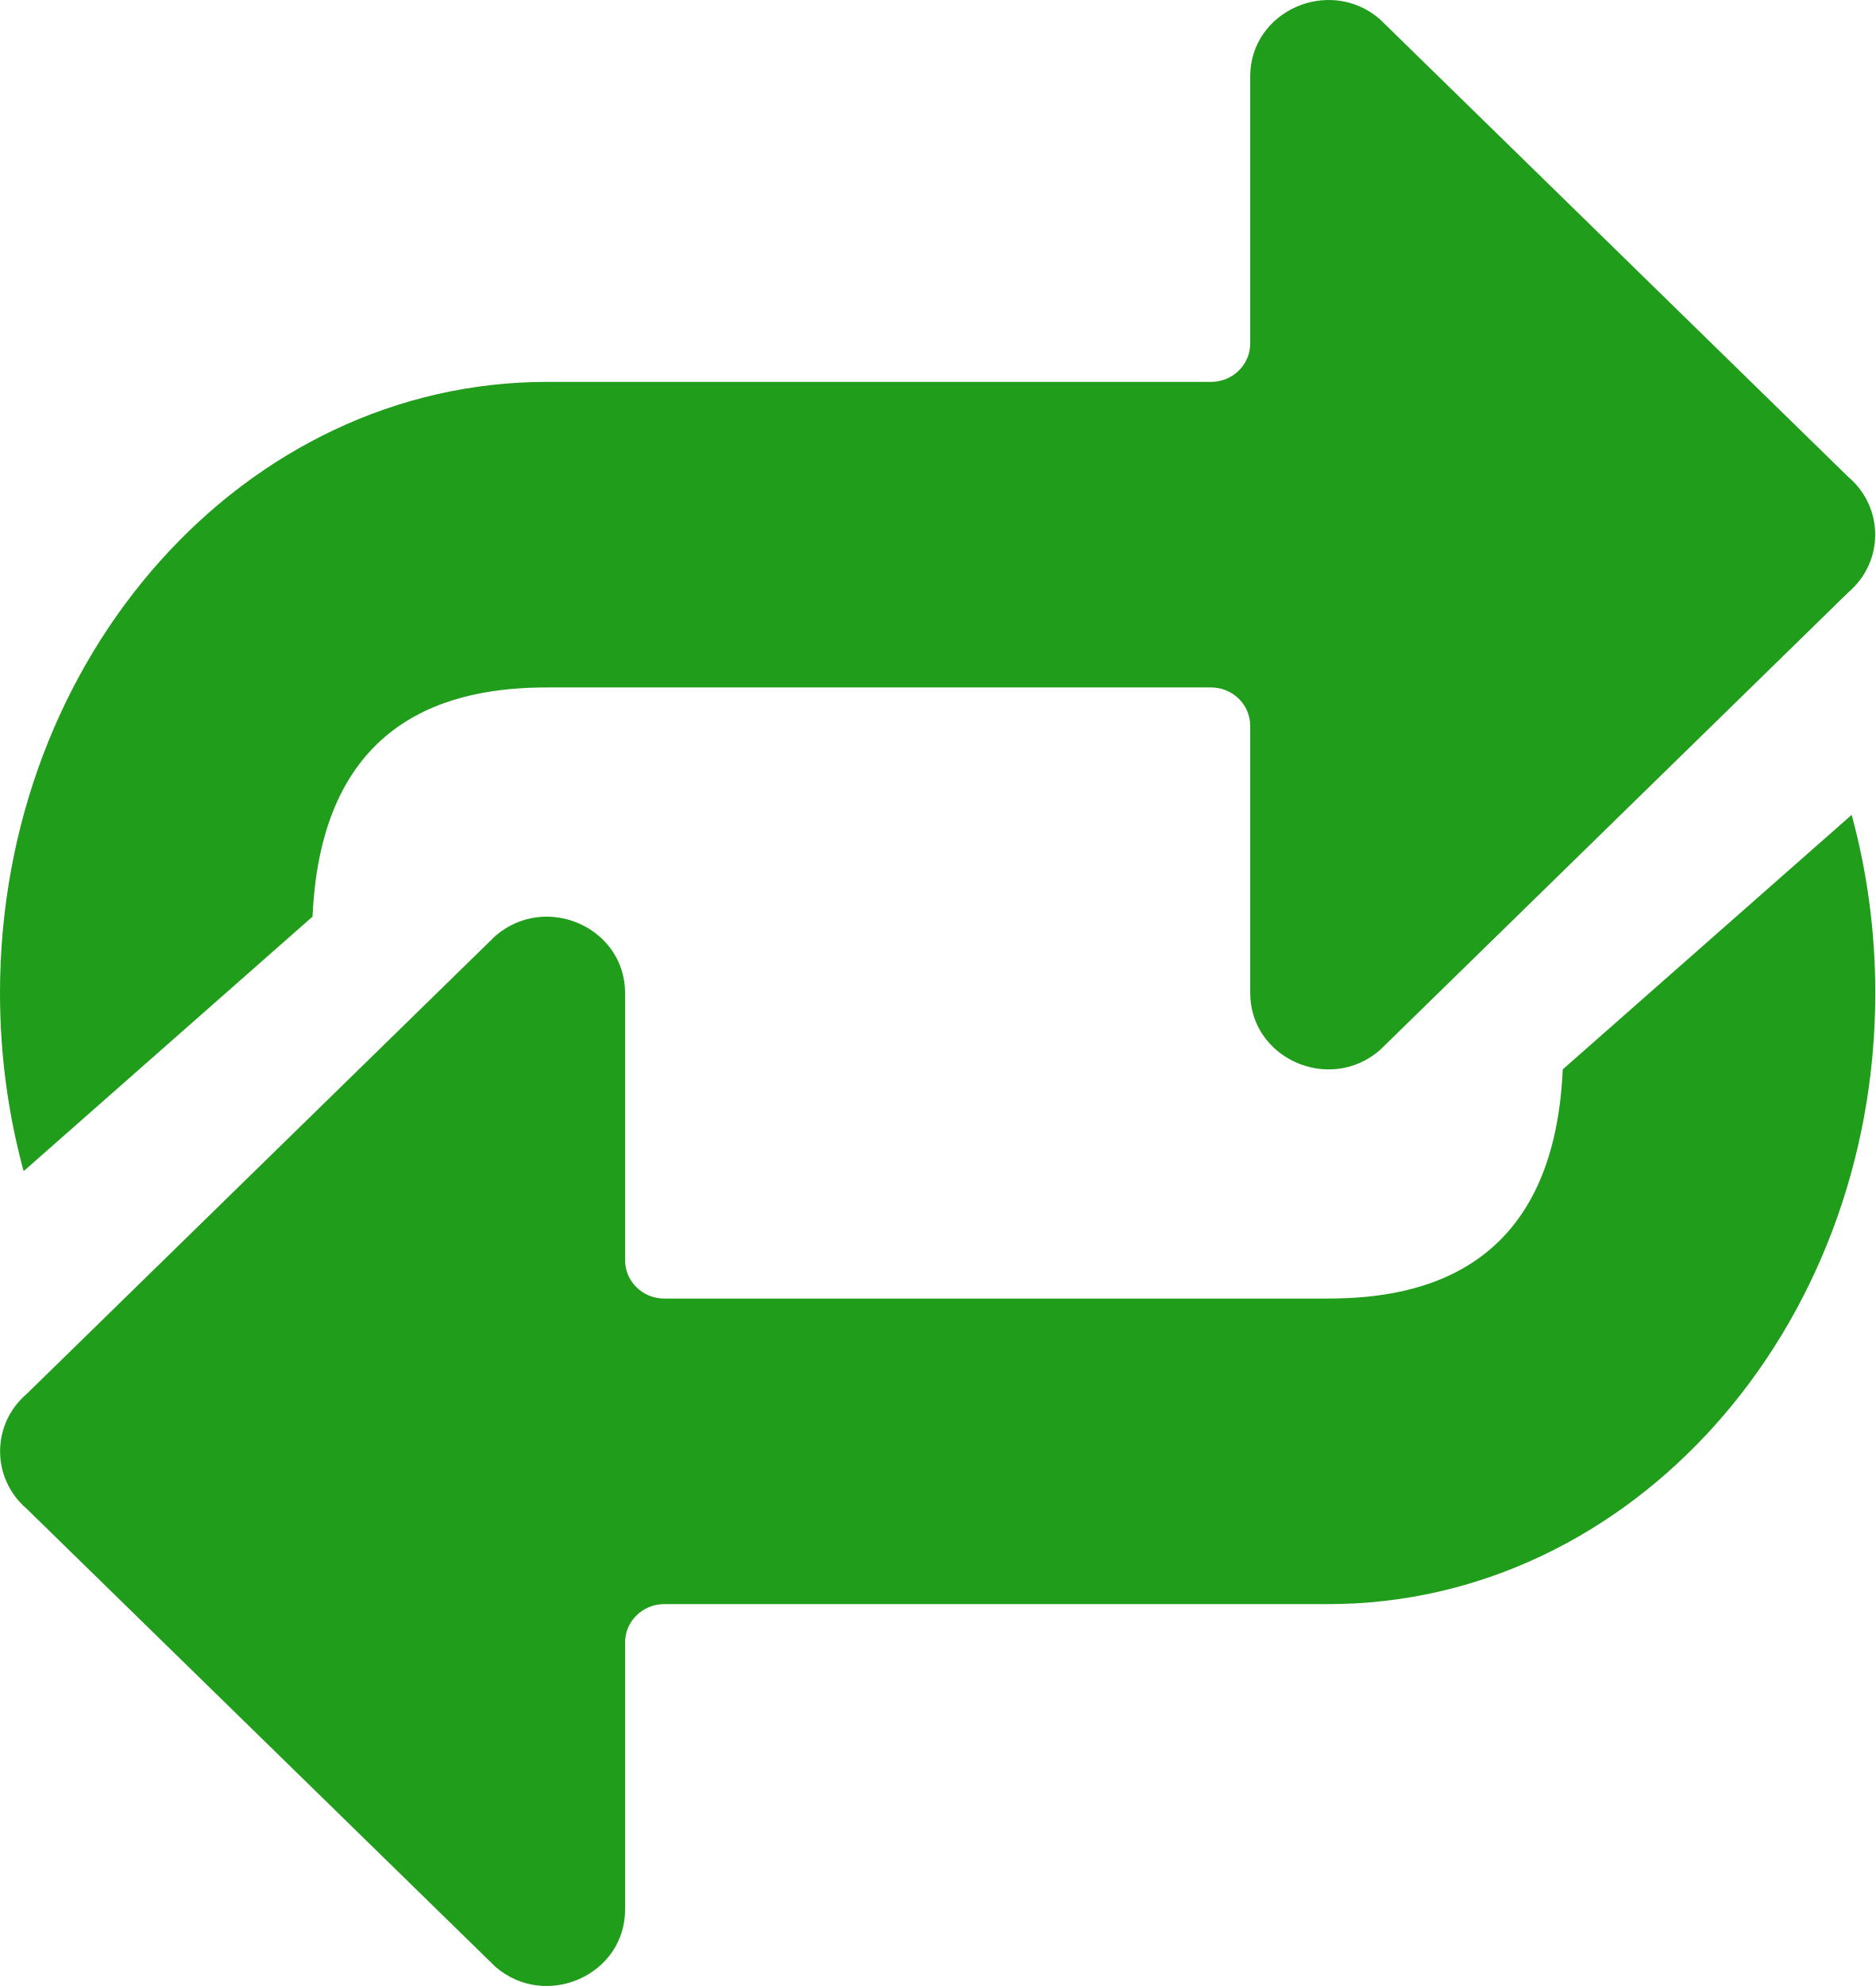
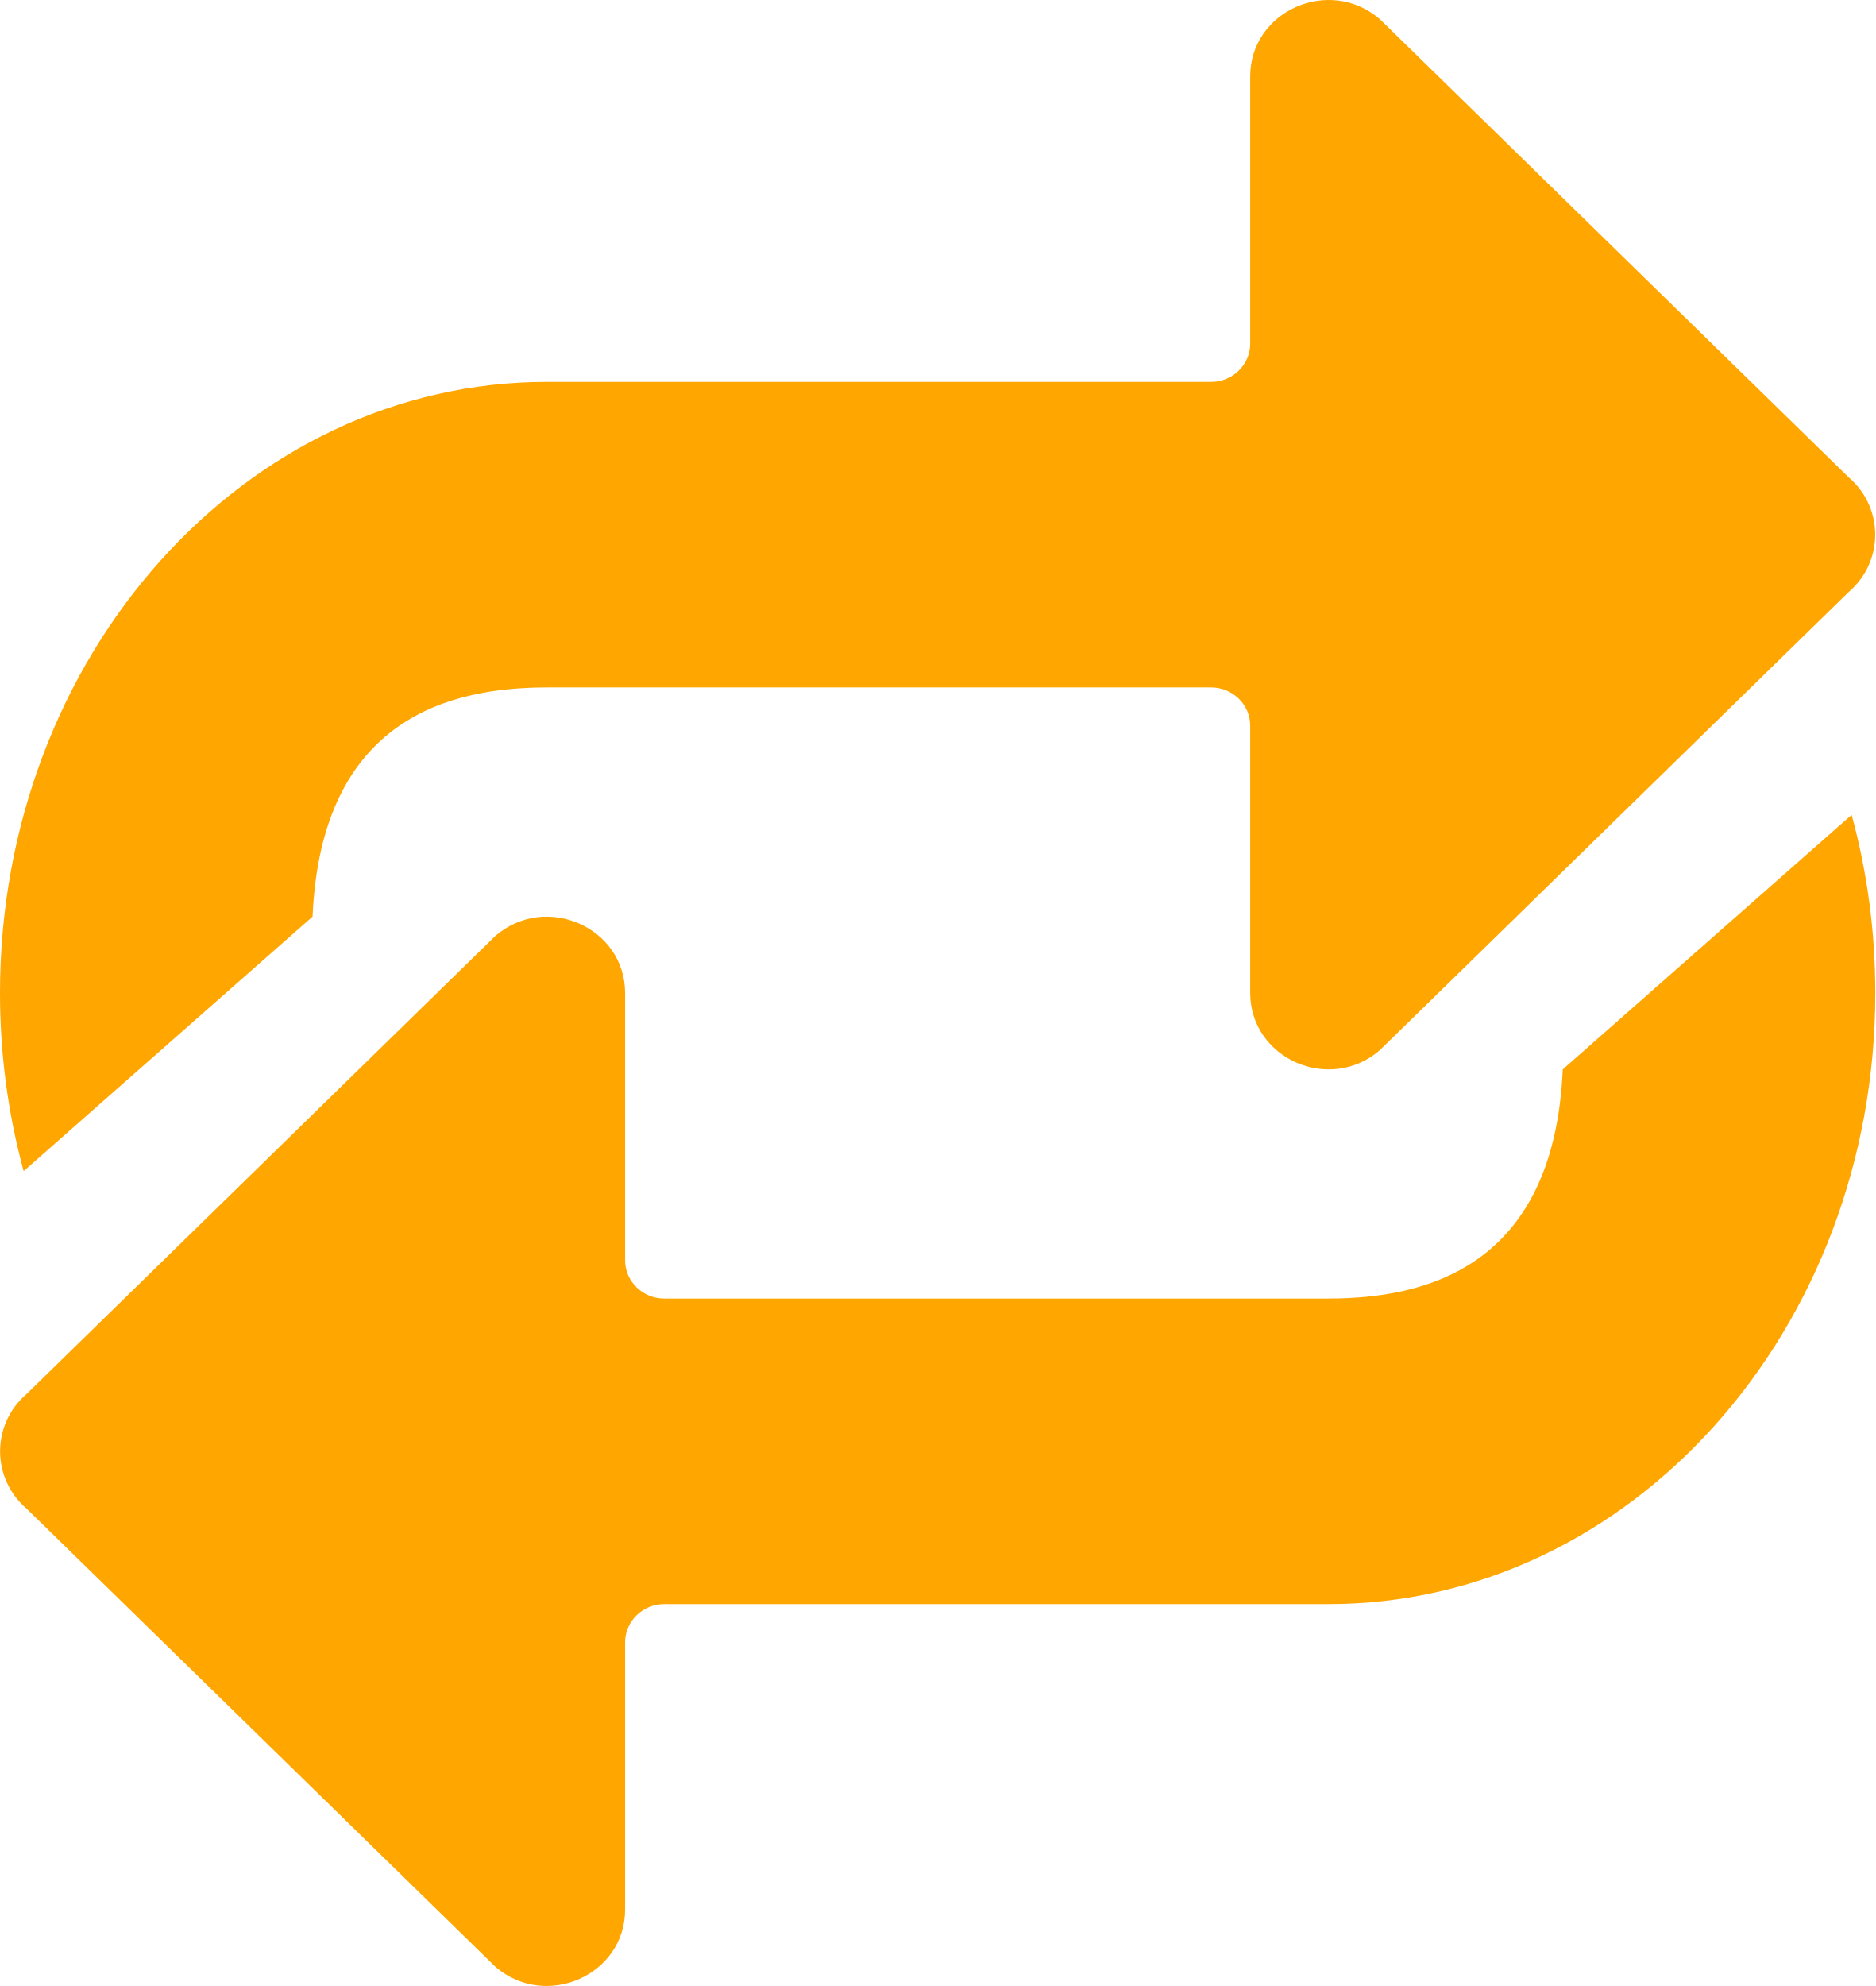
<svg xmlns="http://www.w3.org/2000/svg" width="17" height="18" version="1.1" id="svg1673">
  <defs id="defs1677">
    <linearGradient y2="123.913" y1="4.25" x2="64" x1="64" gradientUnits="userSpaceOnUse" id="SVGID_1_">
      <stop id="stop1646" style="stop-color:#FFAB40" offset="0" />
      <stop id="stop1648" style="stop-color:#FF6D00" offset="1" />
    </linearGradient>
  </defs>
-   <g style="fill:#209d1b;fill-opacity:1" id="g1667" transform="matrix(0.1770833,0,0,0.1730874,-2.833333,-2.077594)">
-     <path d="M 86.63,67 C 84.05,69.27 80,67.43 80,63.99 V 50 c 0,-1.1 -0.9,-2 -2,-2 H 44 C 39.18,48 32.45,49.51 32,60 L 17.22,73.32 C 17.21,73.31 17.2,73.3 17.2,73.29 16.42,70.35 16,67.23 16,64 16,46.33 28.54,32 44,32 h 34 c 1.1,0 2,-0.9 2,-2 V 16.01 c 0,-3.44 4.05,-5.27 6.63,-3.01 l 24,23.99 c 1.82,1.59 1.82,4.43 0,6.02 z" style="fill:#209d1b;fill-opacity:1" id="path1663" />
-     <path d="M 41.37,61 C 43.96,58.74 48,60.57 48,64.01 V 78 c 0,1.1 0.9,2 2,2 h 34 c 4.82,0 11.55,-1.51 12,-12 l 14.78,-13.32 c 0.01,0.01 0.02,0.02 0.02,0.03 0.78,2.94 1.2,6.06 1.2,9.29 0,17.67 -12.54,32 -28,32 H 50 c -1.1,0 -2,0.9 -2,2 v 13.99 c 0,3.44 -4.05,5.27 -6.63,3.01 l -24,-23.99 c -1.82,-1.59 -1.82,-4.43 0,-6.02 z" style="fill:#209d1b;fill-opacity:1" id="path1665" />
+   <g style="fill:#ffa600;fill-opacity:1" id="g1667" transform="matrix(0.1770833,0,0,0.1730874,-2.833333,-2.077594)">
+     <path d="M 86.63,67 C 84.05,69.27 80,67.43 80,63.99 V 50 c 0,-1.1 -0.9,-2 -2,-2 H 44 C 39.18,48 32.45,49.51 32,60 L 17.22,73.32 C 17.21,73.31 17.2,73.3 17.2,73.29 16.42,70.35 16,67.23 16,64 16,46.33 28.54,32 44,32 h 34 c 1.1,0 2,-0.9 2,-2 V 16.01 c 0,-3.44 4.05,-5.27 6.63,-3.01 l 24,23.99 c 1.82,1.59 1.82,4.43 0,6.02 z" style="fill:#ffa600;fill-opacity:1" id="path1663" />
+     <path d="M 41.37,61 C 43.96,58.74 48,60.57 48,64.01 V 78 c 0,1.1 0.9,2 2,2 h 34 c 4.82,0 11.55,-1.51 12,-12 l 14.78,-13.32 c 0.01,0.01 0.02,0.02 0.02,0.03 0.78,2.94 1.2,6.06 1.2,9.29 0,17.67 -12.54,32 -28,32 H 50 c -1.1,0 -2,0.9 -2,2 v 13.99 c 0,3.44 -4.05,5.27 -6.63,3.01 l -24,-23.99 c -1.82,-1.59 -1.82,-4.43 0,-6.02 z" style="fill:#ffa600;fill-opacity:1" id="path1665" />
  </g>
</svg>
